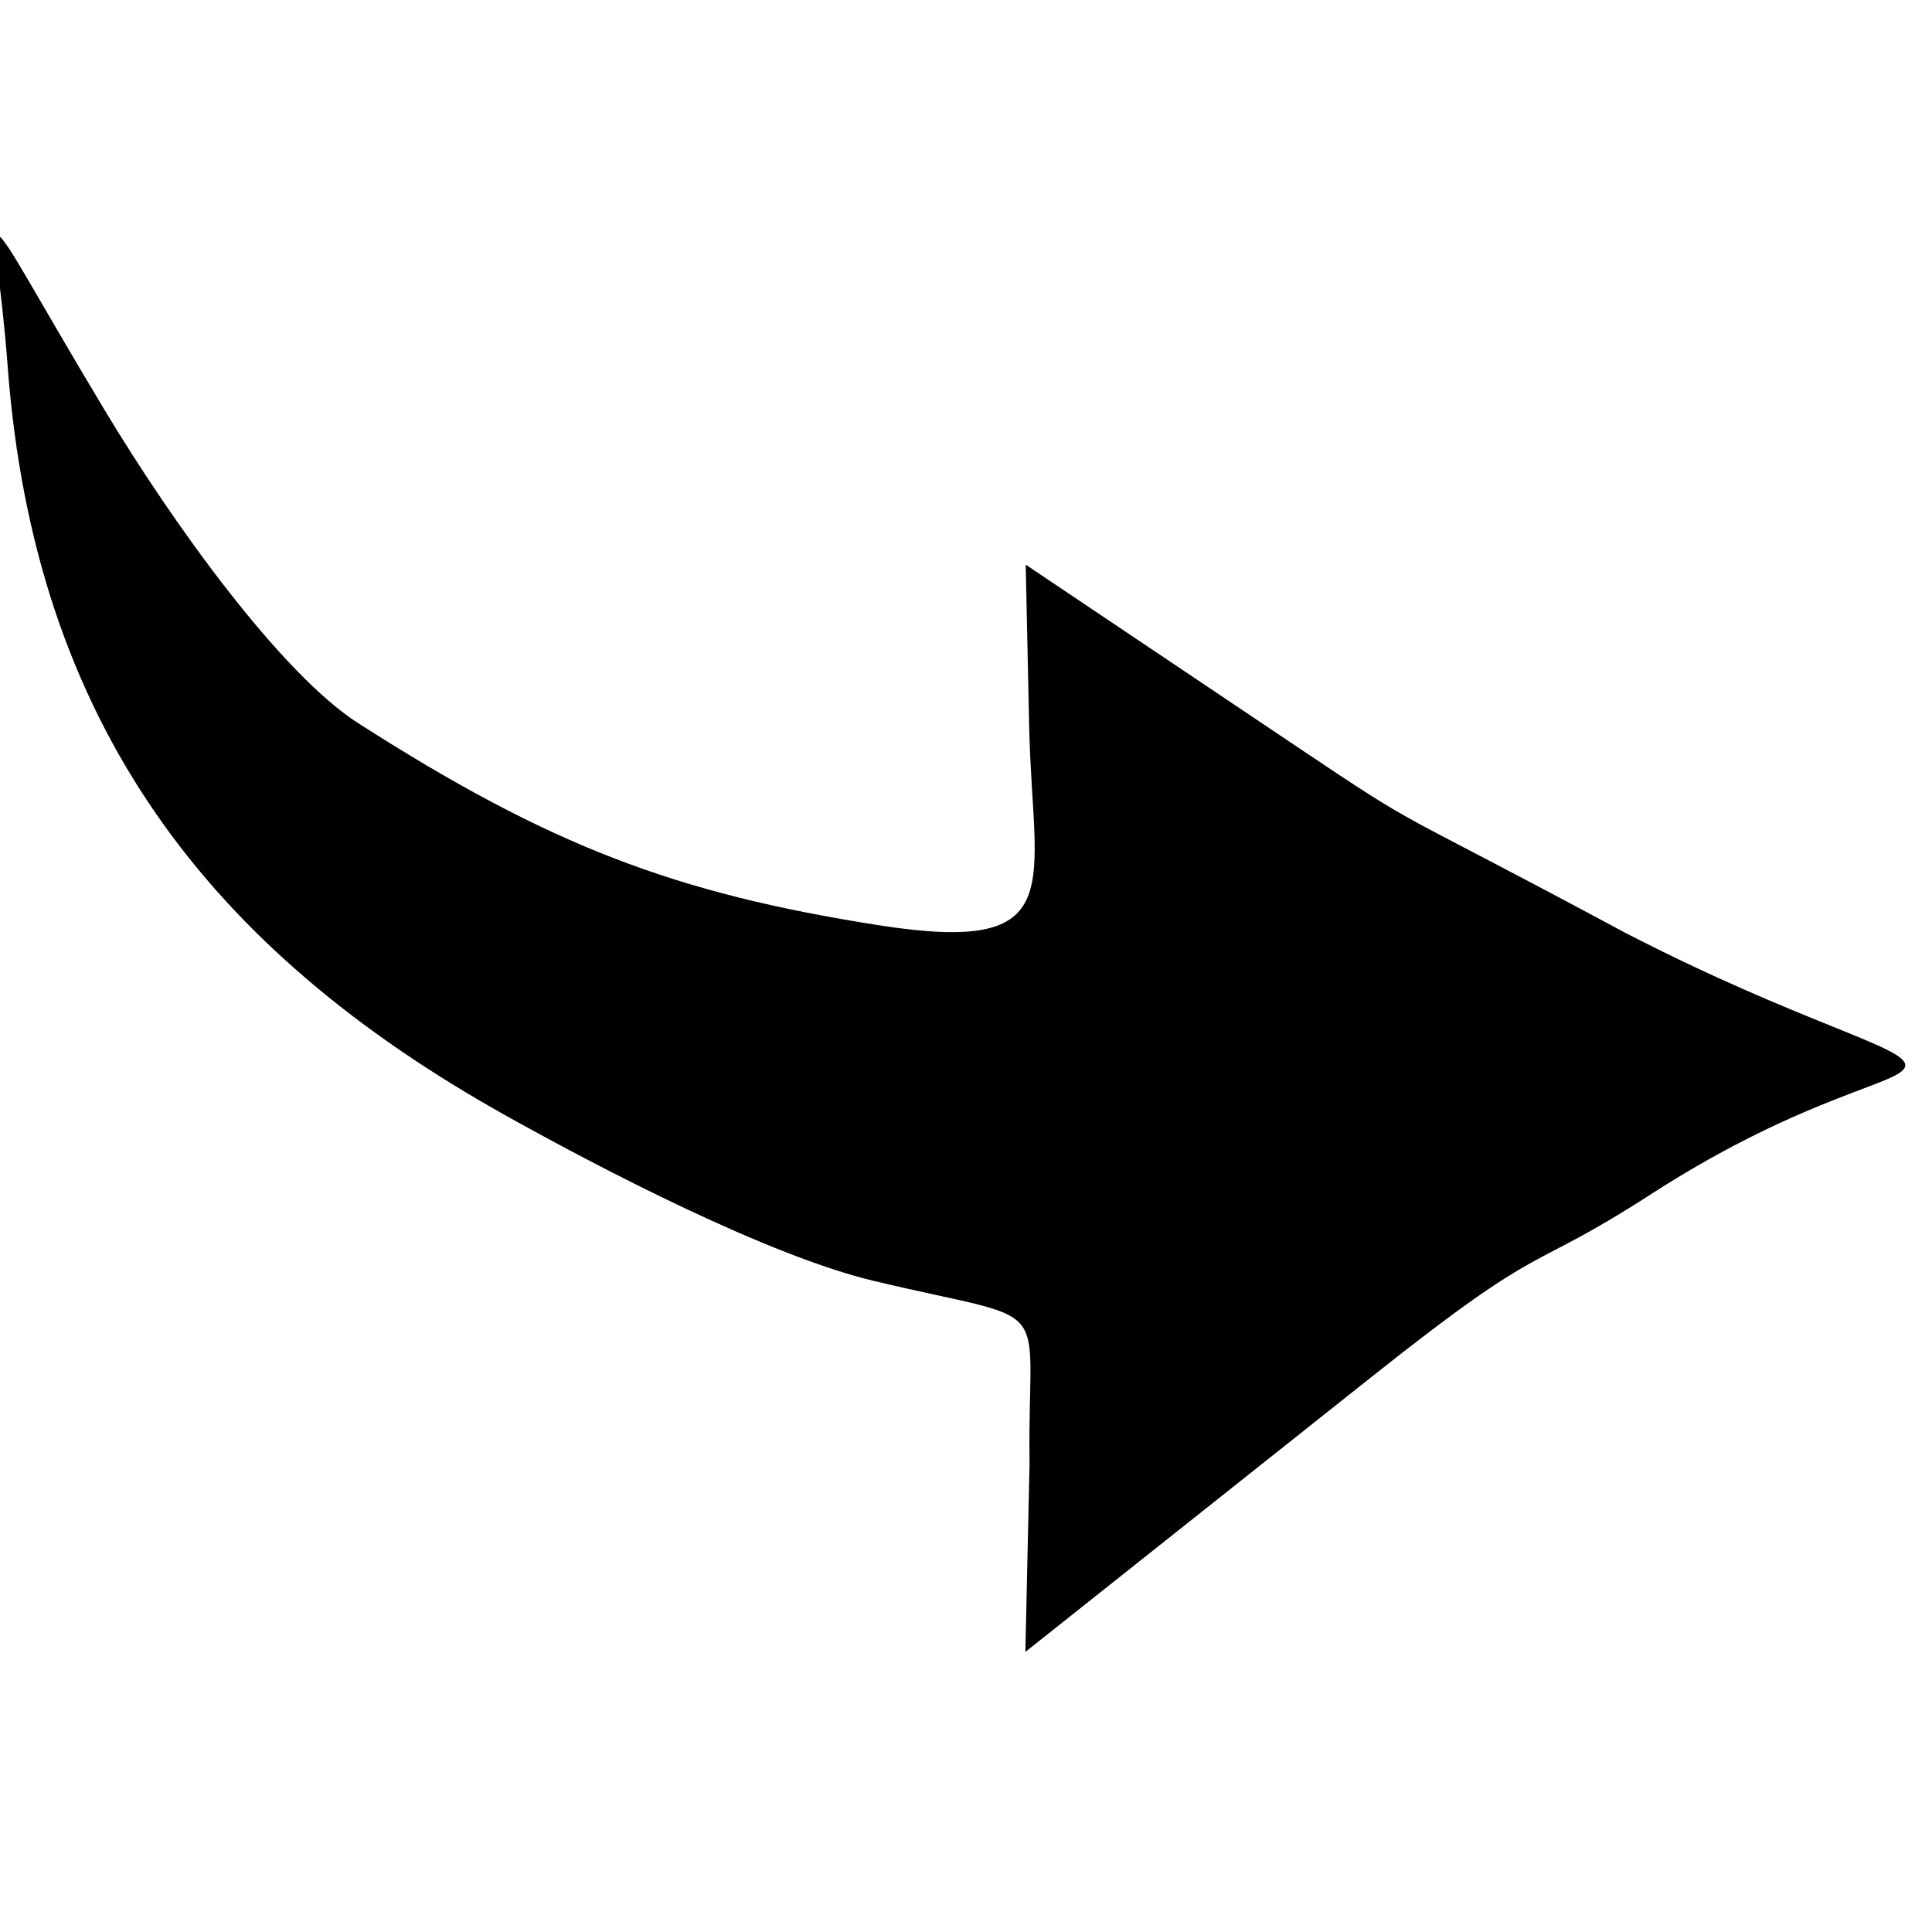
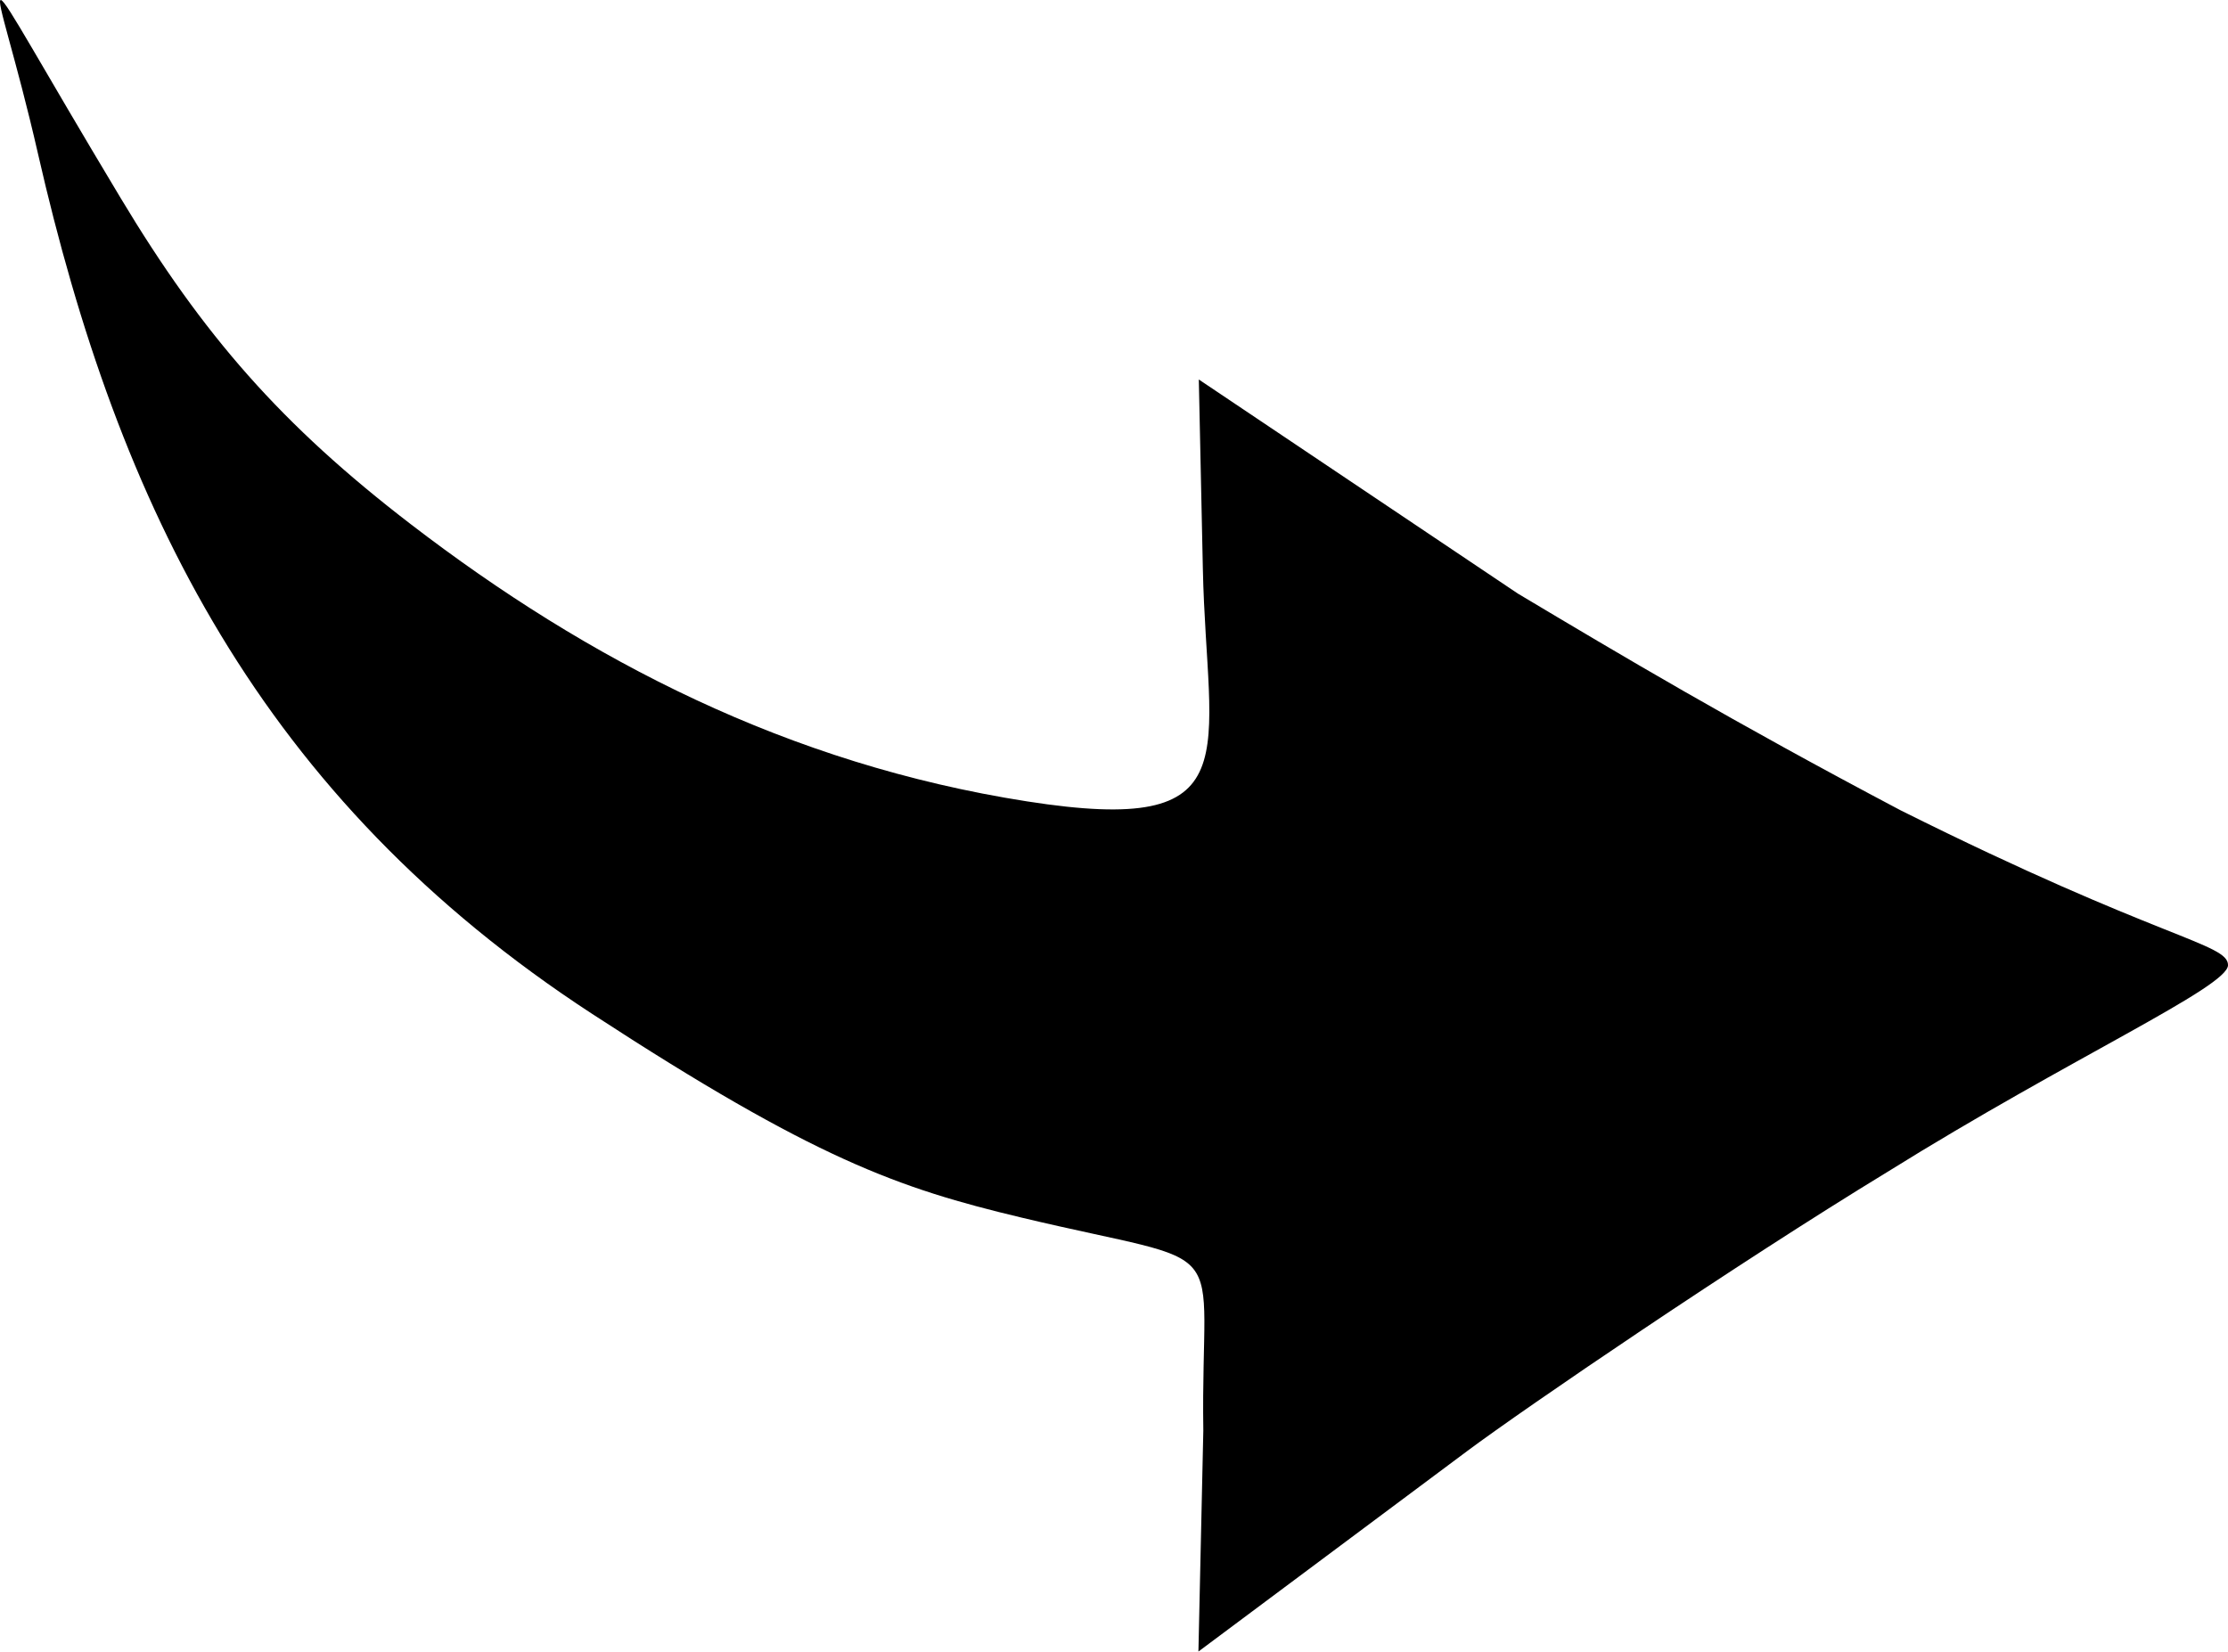
- <svg xmlns="http://www.w3.org/2000/svg" id="svg820" version="1.1" viewBox="0 0 44 44" height="44" width="44">
+ <svg xmlns="http://www.w3.org/2000/svg" width="43.362" height="32.148" viewBox="0 0 43.362 32.148" version="1.1" id="svg820">
  <defs id="defs814" />
-   <g id="layer1" transform="matrix(0.25067,0,0,0.25067,-3.501762,-13.70951)">
-     <path id="path833" d="M 107.509,187.622 C 107.274,172.083 110.376,175.132 93.359,171.067 83.822,168.788 68.8,161.003 59.941,156.054 33.04,141.027 17.097,120.566 14.663,87.929 13.506,72.417 10.688,70.654 23.459,91.918 c 6.391,10.64 16.128,24.04 23.05,28.474 17.352,11.115 28.766,15.46 47.303,18.361 17.546,2.746 13.97,-3.569 13.661,-18.053 l -0.314,-14.707 24.763,16.62 c 11.862,7.961 7.543,4.917 29.73,16.838 15.955,8.226 25.416,10.318 25.416,12.019 0,1.701 -8.665,2.455 -22.916,11.601 -11.834,7.654 -9.176,3.695 -25.536,16.69 l -31.487,25.012 z" style="fill:#000000;stroke-width:4.511" />
+   <g transform="matrix(0.25067,0,0,0.25067,-3.529947,-19.18221)" id="layer1">
+     <path style="fill:#000000;stroke-width:4.511" d="M 107.509,187.622 C 107.274,172.083 110.376,175.132 93.359,171.067 83.822,168.788 77.346,166.526 60.072,155.266 34.259,138.439 23.277,115.833 17.03,88.455 13.569,73.289 10.688,70.654 23.459,91.918 29.85,102.558 35.943,109.529 45.983,117.237 c 13.748,10.554 29.292,18.615 47.829,21.516 17.546,2.746 13.97,-3.569 13.661,-18.053 l -0.314,-14.707 24.763,16.62 c 8.049,4.806 16.615,9.913 29.73,16.838 20.163,10.067 25.416,10.318 25.416,12.019 0,1.701 -12.215,7.188 -26.466,16.072 -11.703,7.128 -28.025,18.247 -32.636,21.686 l -20.837,15.545 z" id="path833" />
  </g>
</svg>
